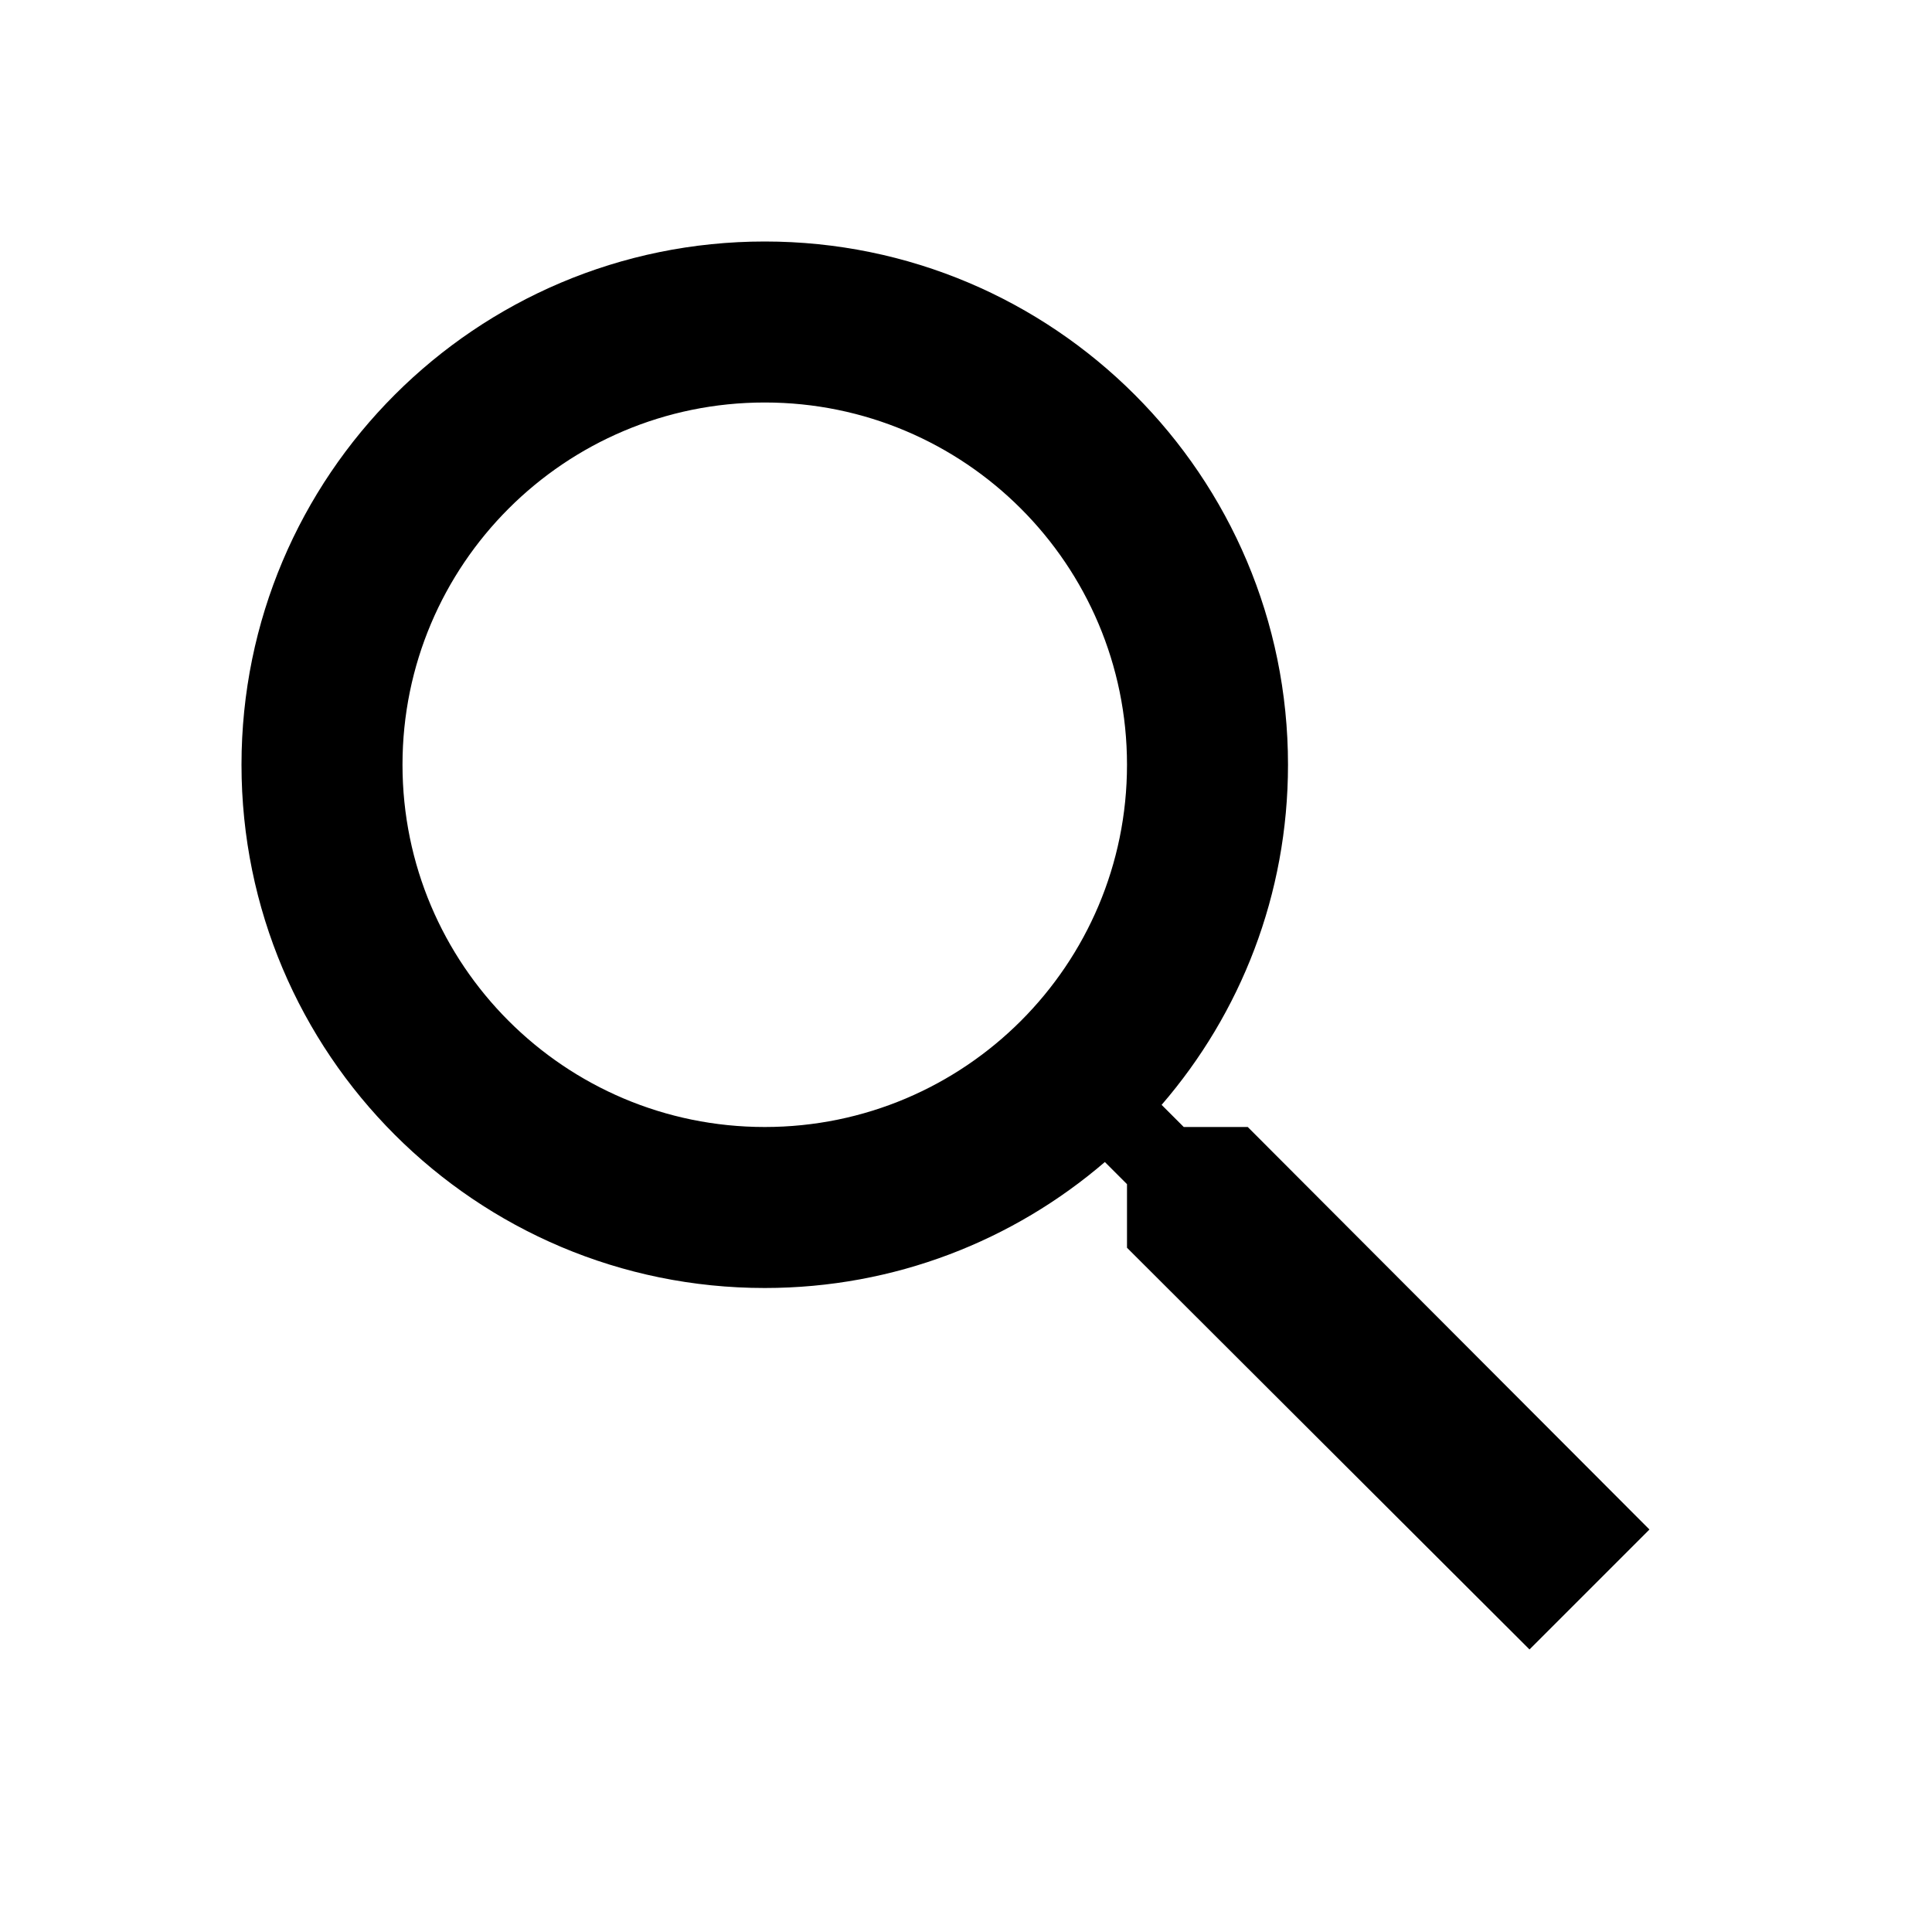
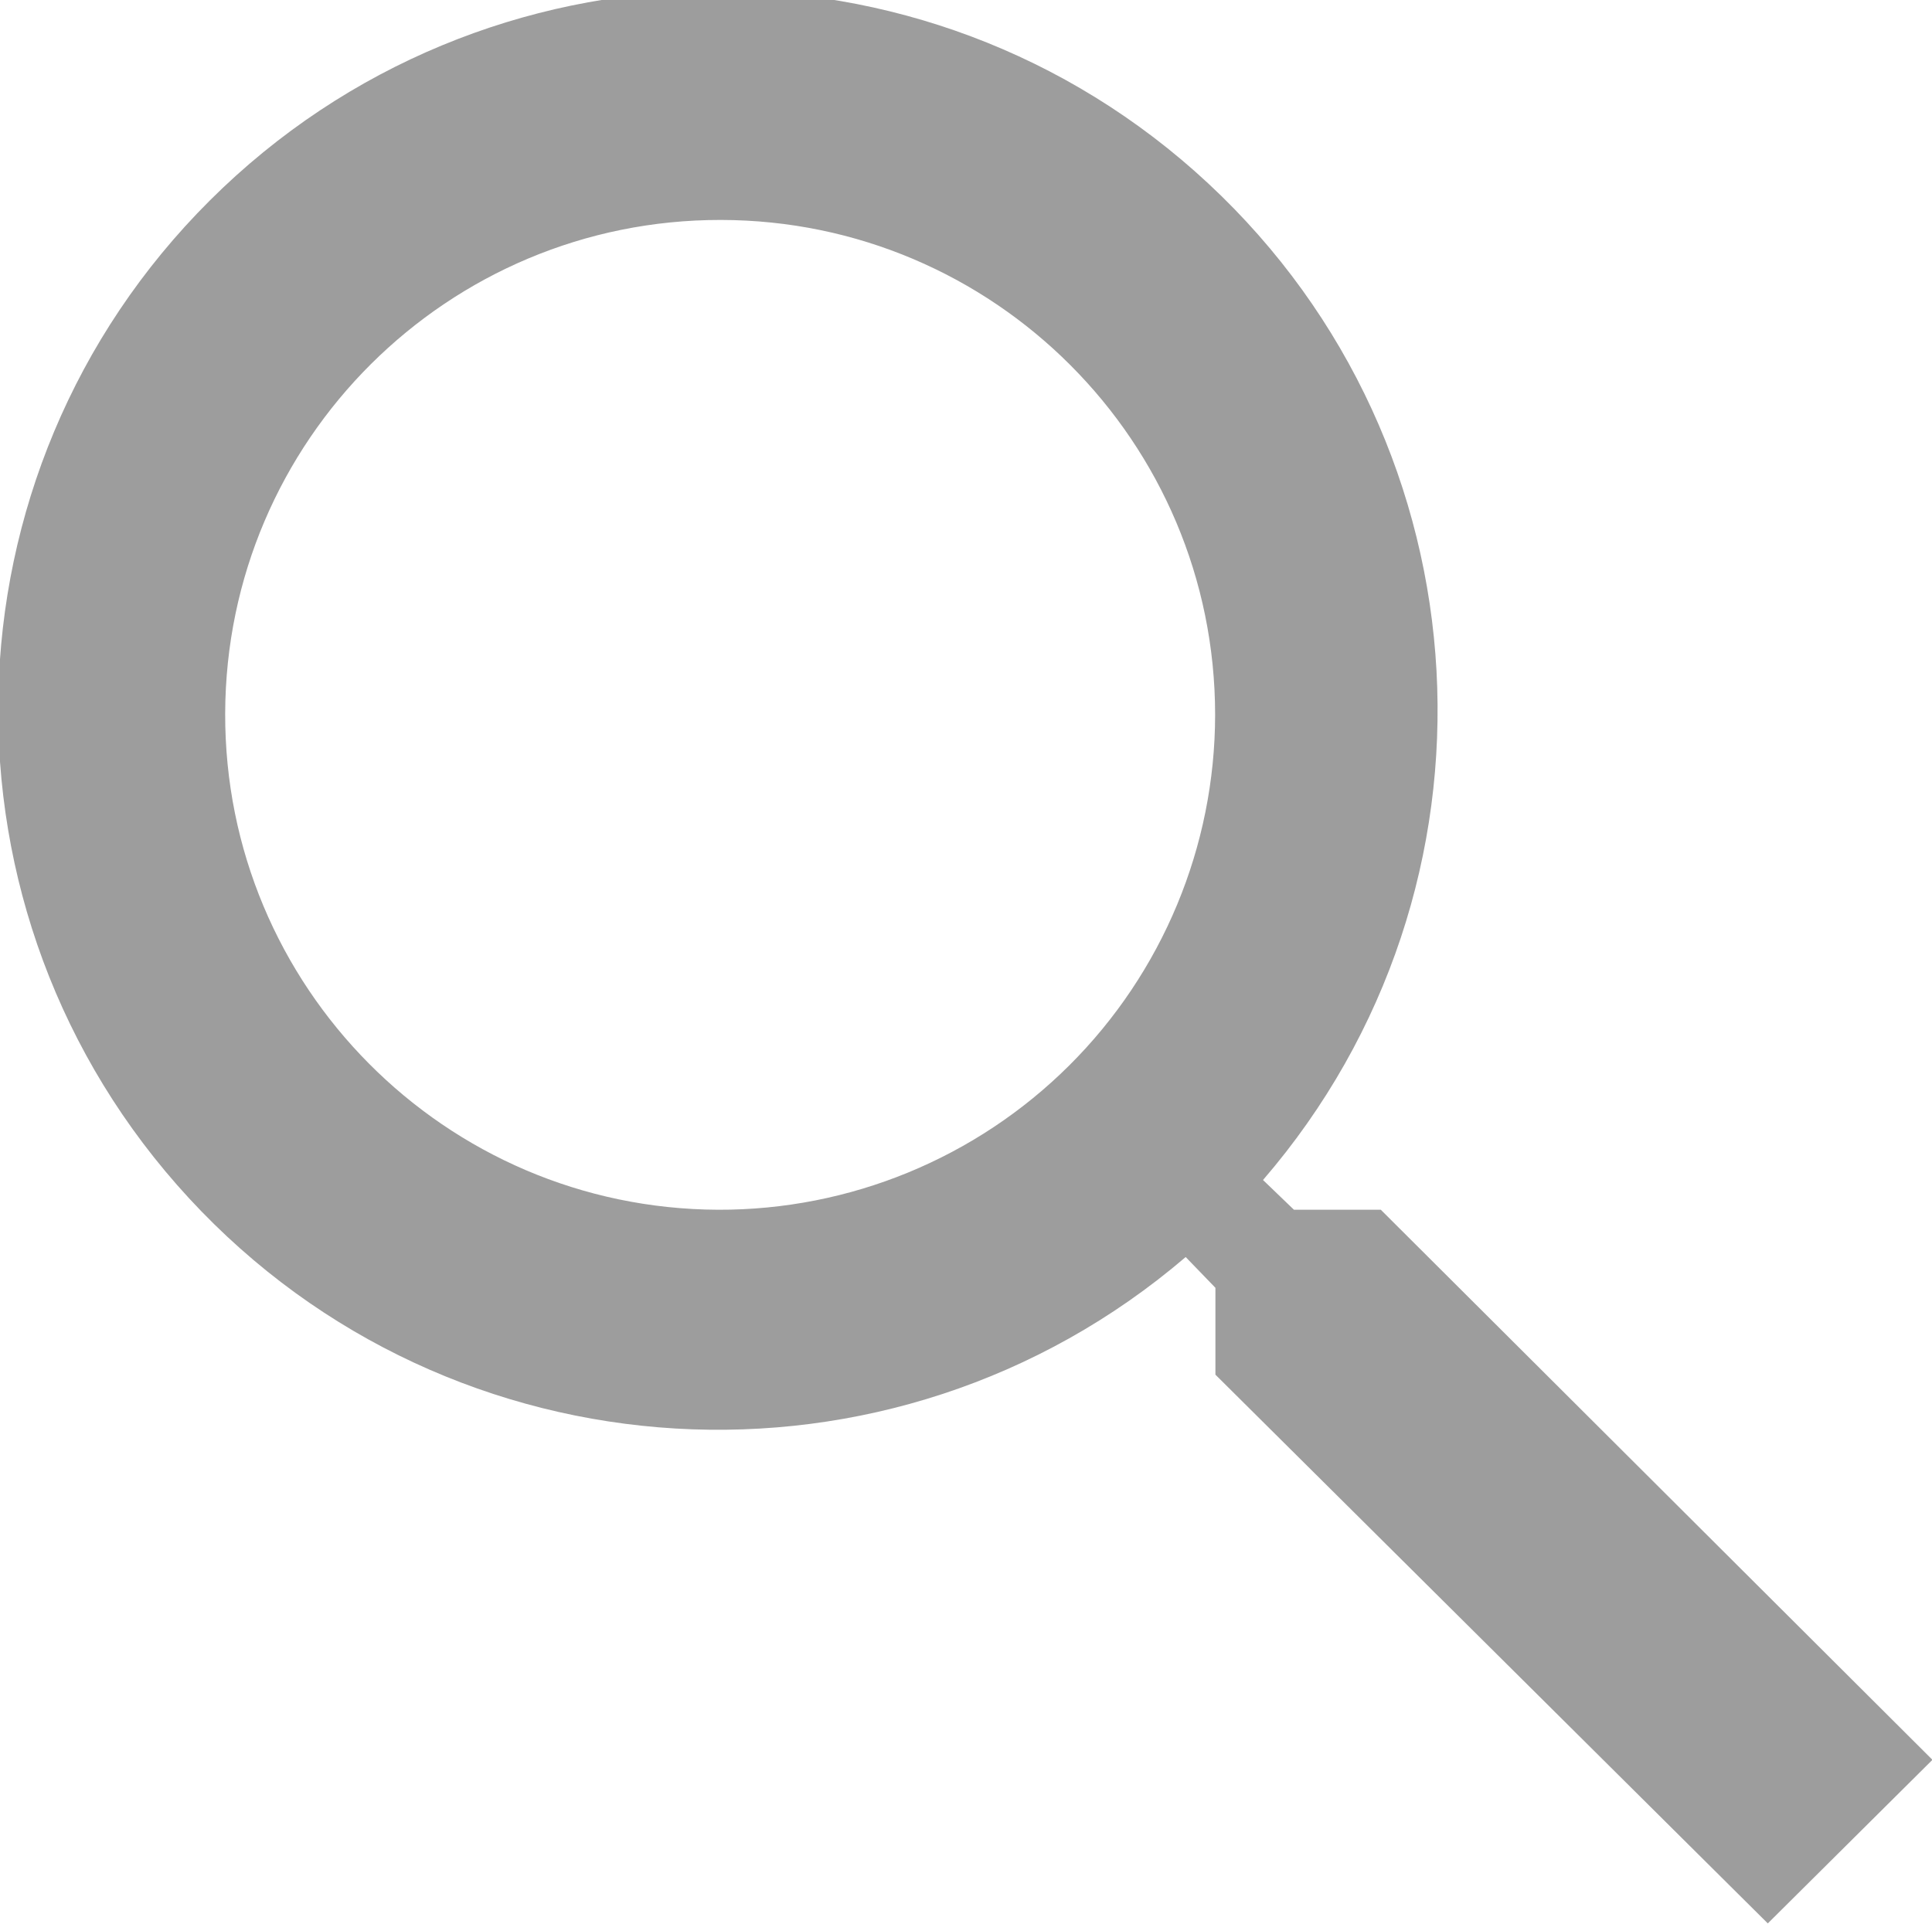
- <svg xmlns="http://www.w3.org/2000/svg" height="18px" width="18px" viewBox="0 0 48 48" fill="#000000">
-   <path d="m31 28h-1.59l-0.55-0.55c1.96-2.27 3.14-5.22 3.14-8.45 0-7.18-5.82-13-13-13s-13 5.82-13 13 5.82 13 13 13c3.23 0 6.18-1.18 8.45-3.13l0.55 0.55v1.58l10 9.98 2.98-2.98-9.98-10zm-12 0c-4.97 0-9-4.03-9-9s4.03-9 9-9 9 4.03 9 9-4.03 9-9 9z" />
-   <path d="m0 0h48v48h-48z" fill="none" />
+ <svg xmlns="http://www.w3.org/2000/svg" width="12.99" height="12.934" viewBox="0 0 12.99 12.934">
+   <defs>
+     <style>.a{fill:#9d9d9d;}</style>
+   </defs>
+   <path class="a" d="M12.284,11.135H11.7l-.208-.2a4.839,4.839,0,1,0-.52.518l.2.207v.584l3.714,3.69,1.107-1.1Zm-4.456,0A3.328,3.328,0,1,1,11.17,7.807,3.331,3.331,0,0,1,7.828,11.135Z" transform="translate(-3 -3)" />
</svg>
